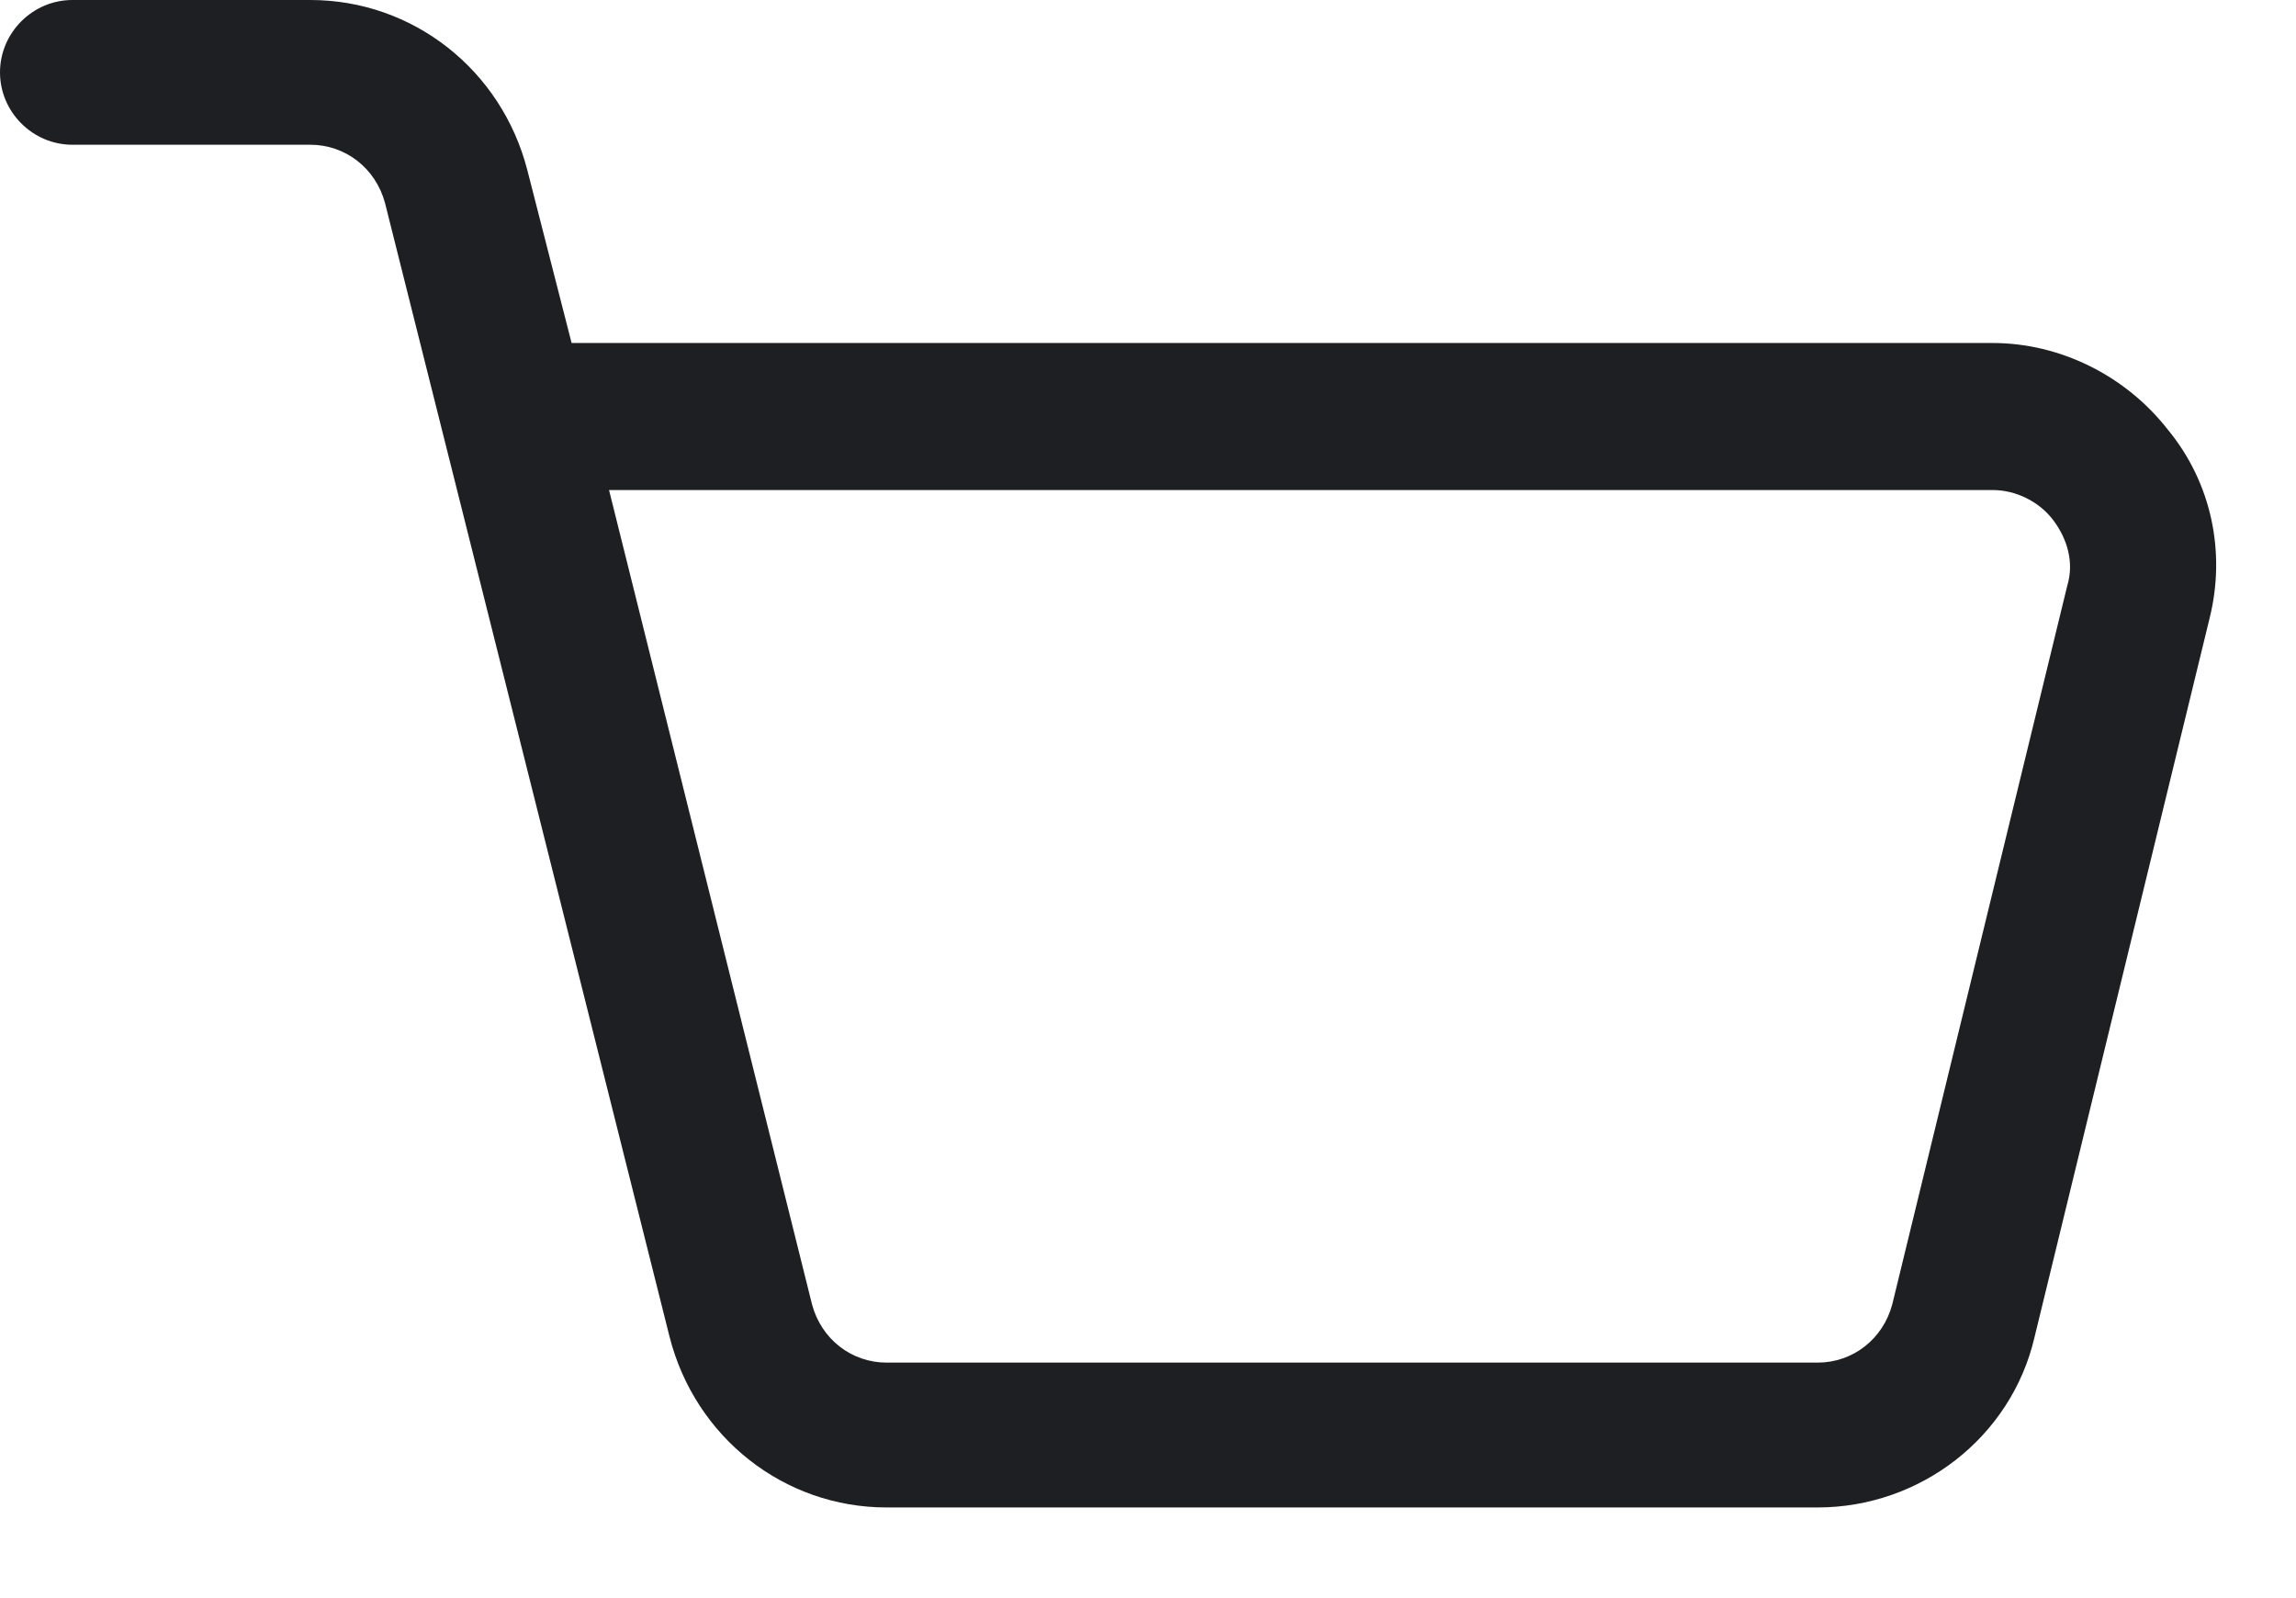
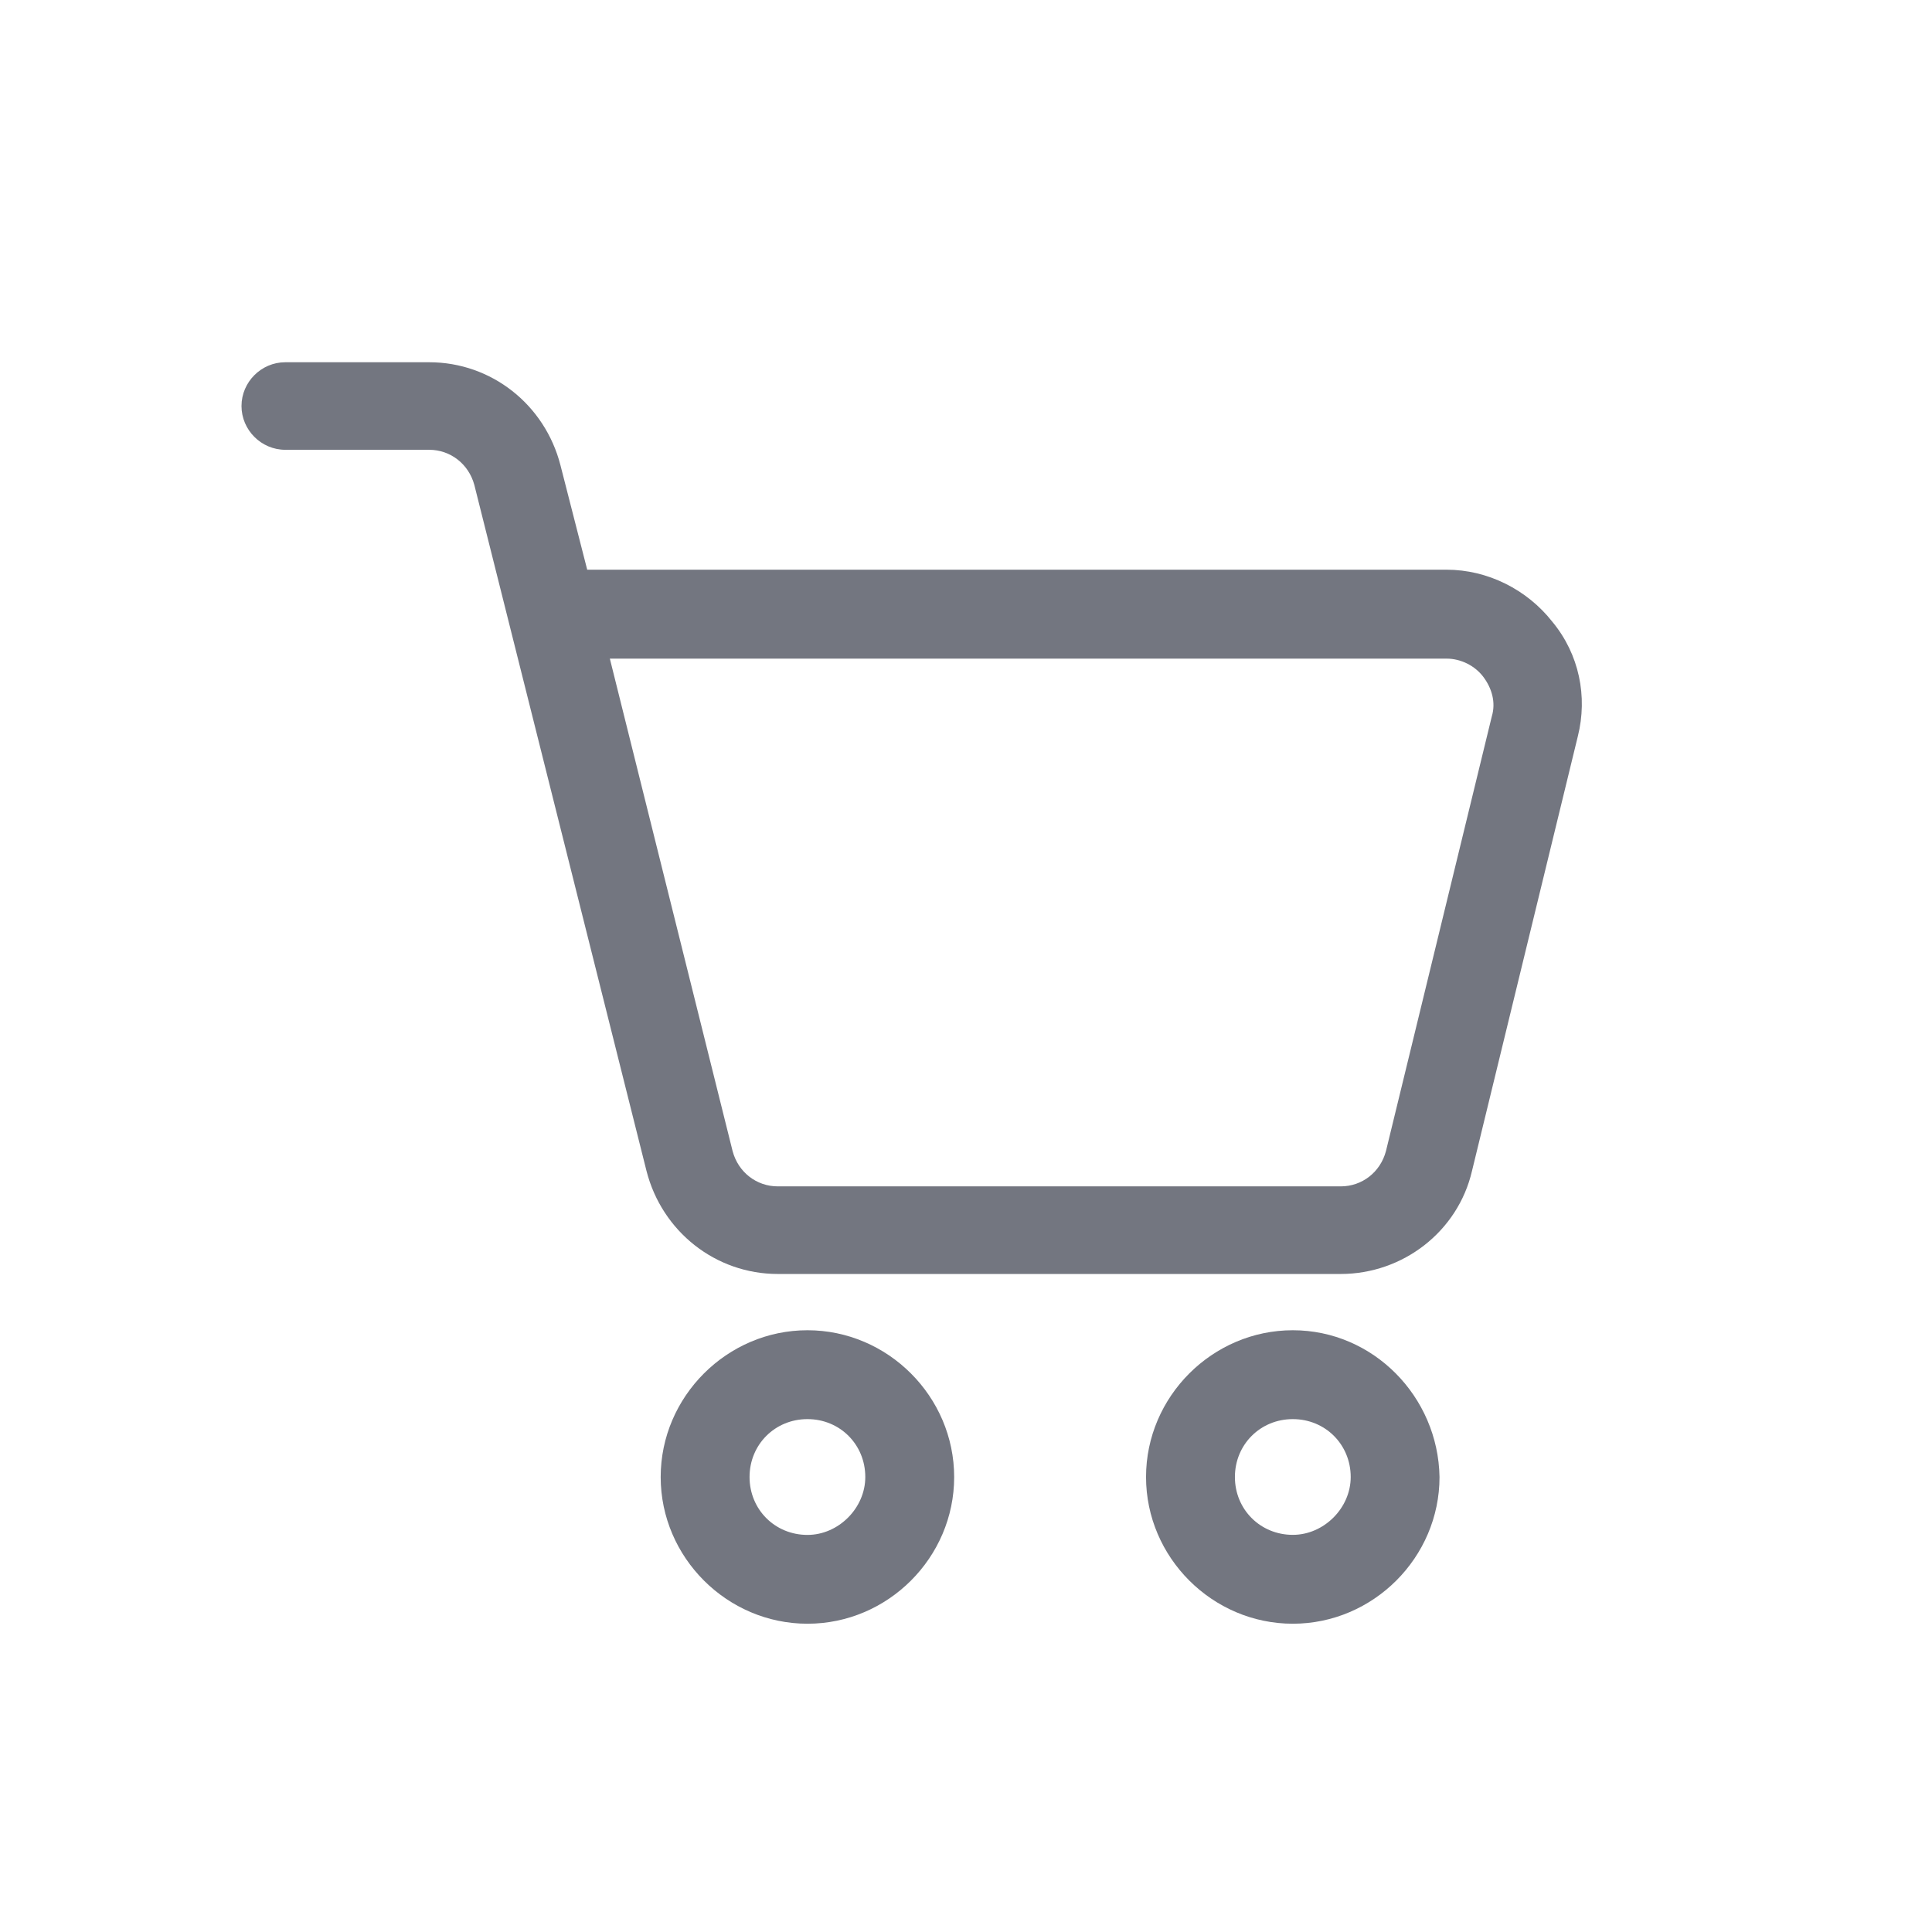
- <svg xmlns="http://www.w3.org/2000/svg" width="23" height="16" viewBox="0 0 23 16" fill="none">
-   <path d="M21.713 4.3C21.292 3.763 20.638 3.436 19.96 3.436H5.726L5.283 1.706C5.025 0.701 4.138 0 3.109 0H0.725C0.328 0 0 0.327 0 0.725C0 1.122 0.327 1.45 0.725 1.45H3.109C3.459 1.45 3.763 1.684 3.857 2.034L6.708 13.394C6.965 14.399 7.853 15.101 8.882 15.101H18.207C19.235 15.101 20.148 14.399 20.381 13.394L22.134 6.195C22.298 5.539 22.158 4.838 21.713 4.3L21.713 4.3ZM20.709 5.866L18.956 13.065C18.863 13.416 18.559 13.65 18.208 13.65H8.882C8.531 13.65 8.227 13.416 8.134 13.065L6.101 4.909H19.961C20.195 4.909 20.429 5.025 20.57 5.213C20.709 5.399 20.779 5.633 20.709 5.866L20.709 5.866Z" fill="#1D1F22" />
+ <svg xmlns="http://www.w3.org/2000/svg" width="32" height="32" viewBox="0 0 32 32" fill="none">
+   <path d="M25.713 10.3C25.292 9.763 24.638 9.436 23.96 9.436H9.726L9.283 7.706C9.025 6.701 8.138 6 7.109 6H4.725C4.328 6 4 6.327 4 6.725C4 7.122 4.327 7.45 4.725 7.45H7.109C7.459 7.45 7.763 7.684 7.857 8.034L10.708 19.394C10.965 20.399 11.853 21.101 12.882 21.101H22.207C23.235 21.101 24.148 20.399 24.381 19.394L26.134 12.195C26.298 11.539 26.158 10.838 25.713 10.3L25.713 10.3ZM24.709 11.866L22.956 19.065C22.863 19.416 22.559 19.65 22.208 19.65H12.882C12.531 19.65 12.227 19.416 12.134 19.065L10.101 10.909H23.961C24.195 10.909 24.429 11.025 24.57 11.213C24.709 11.399 24.779 11.633 24.709 11.866L24.709 11.866Z" fill="#737680" />
+   <path d="M13.374 22.033C12.042 22.033 10.943 23.132 10.943 24.464C10.943 25.796 12.042 26.894 13.374 26.894C14.706 26.895 15.804 25.797 15.804 24.465C15.804 23.132 14.706 22.033 13.374 22.033V22.033ZM13.374 25.423C12.836 25.423 12.415 25.002 12.415 24.464C12.415 23.926 12.836 23.505 13.374 23.505C13.912 23.505 14.332 23.926 14.332 24.464C14.332 24.979 13.888 25.423 13.374 25.423Z" fill="#737680" />
+   <path d="M21.413 22.033C20.081 22.033 18.982 23.132 18.982 24.464C18.982 25.796 20.081 26.894 21.413 26.894C22.745 26.894 23.843 25.796 23.843 24.464C23.82 23.132 22.745 22.033 21.413 22.033ZM21.413 25.422C20.875 25.422 20.454 25.001 20.454 24.464C20.454 23.926 20.875 23.505 21.413 23.505C21.951 23.505 22.372 23.926 22.372 24.464C22.372 24.979 21.927 25.422 21.413 25.422Z" fill="#737680" />
</svg>
